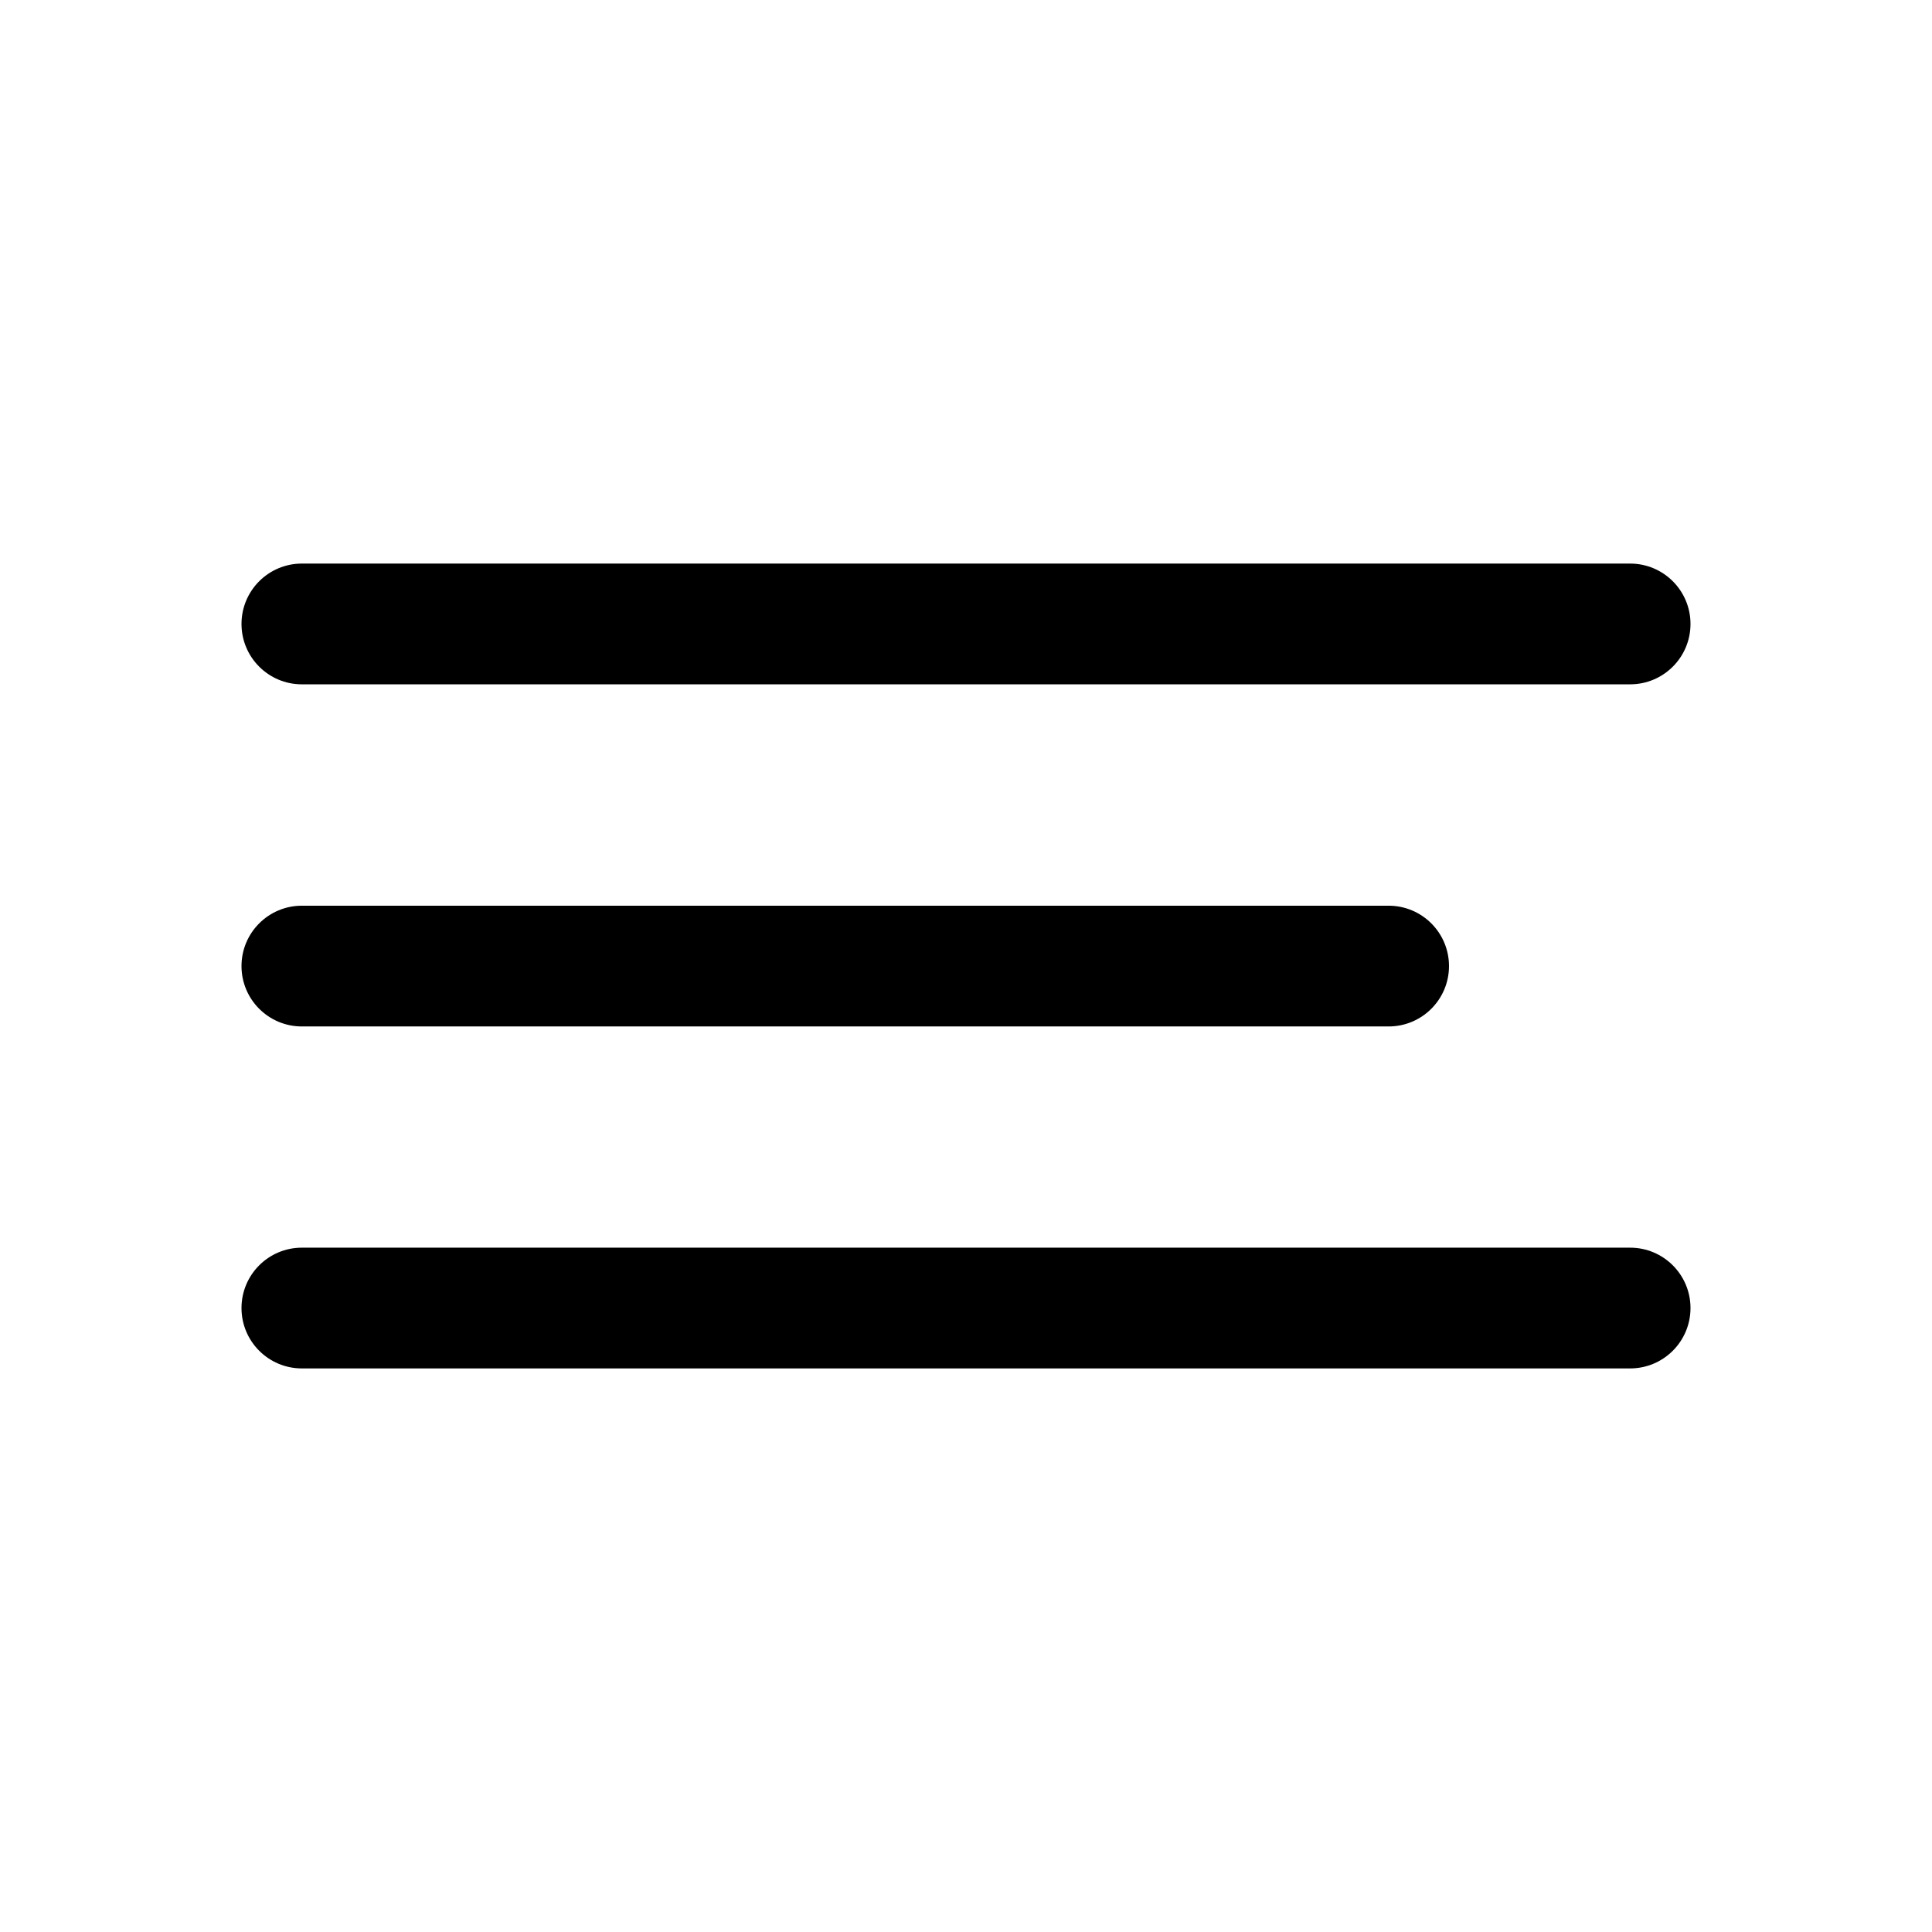
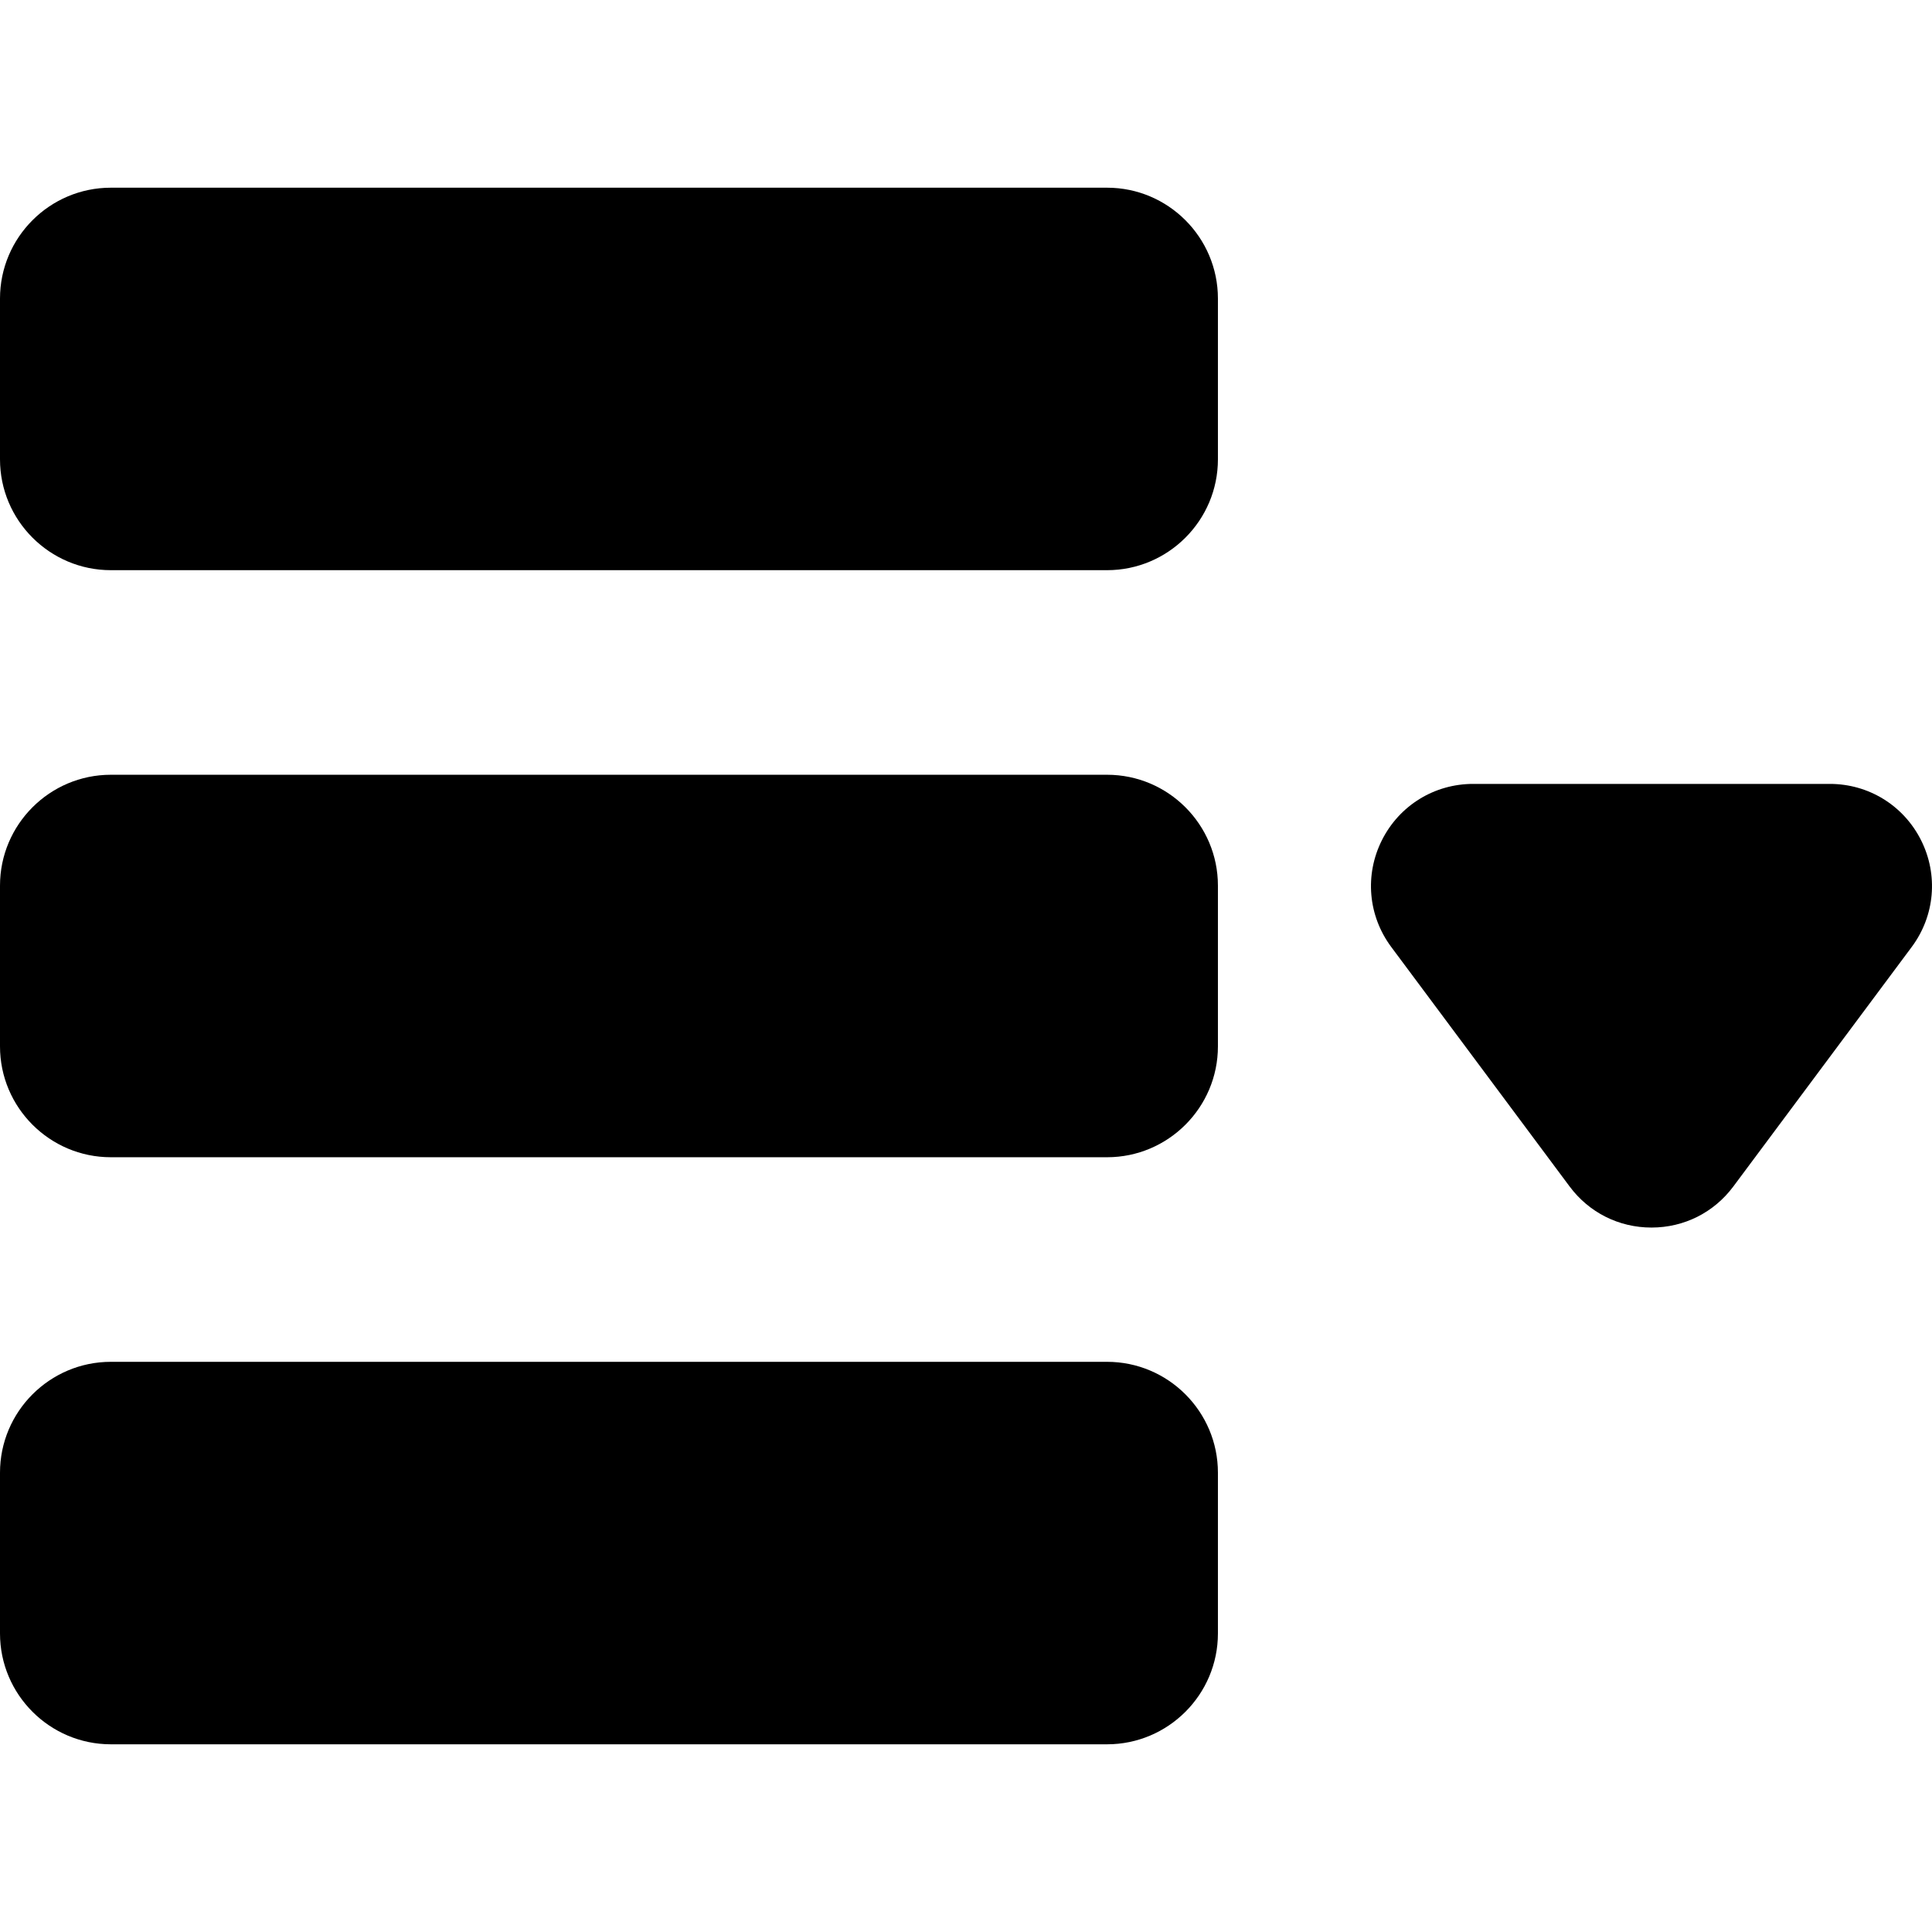
- <svg xmlns="http://www.w3.org/2000/svg" width="800px" height="800px" viewBox="0 0 24 24" fill="none">
-   <rect x="3" y="7.001" width="18" height="1.5" rx="0.75" fill="#000000" />
-   <rect x="3" y="11.251" width="15" height="1.5" rx="0.75" fill="#000000" />
-   <rect x="3" y="15.499" width="18" height="1.5" rx="0.75" fill="#000000" />
+ <svg xmlns="http://www.w3.org/2000/svg" fill="#000000" height="800px" width="800px" version="1.1" id="Layer_1" viewBox="0 0 297 297" xml:space="preserve">
+   <g>
+     <g>
+       <g>
+         <path d="M170.183,28.854H17.044C7.646,28.854,0,36.5,0,45.898v24.71c0,9.398,7.646,17.044,17.044,17.044h153.139     c9.398,0,17.044-7.646,17.044-17.044v-24.71C187.227,36.5,179.581,28.854,170.183,28.854z" />
+         <path d="M170.183,119.101H17.044C7.646,119.101,0,126.747,0,136.145v24.71c0,9.398,7.646,17.044,17.044,17.044h153.139     c9.398,0,17.044-7.646,17.044-17.044v-24.71C187.227,126.747,179.581,119.101,170.183,119.101z" />
+         <path d="M170.183,209.348H17.044C7.646,209.348,0,216.995,0,226.393v24.709c0,9.398,7.646,17.044,17.044,17.044h153.139     c9.398,0,17.044-7.646,17.044-17.044v-24.709C187.227,216.995,179.581,209.348,170.183,209.348z" />
+         <path d="M295.317,129.161c-2.68-5.338-8.055-8.654-14.028-8.654h-54.824c-5.973,0-11.348,3.316-14.028,8.654     c-2.68,5.337-2.128,11.629,1.439,16.42l27.41,36.805c2.992,4.018,7.581,6.322,12.59,6.322c5.01,0,9.598-2.304,12.589-6.321     l27.412-36.806C297.446,140.79,297.997,134.498,295.317,129.161z" />
+       </g>
+     </g>
+   </g>
</svg>
